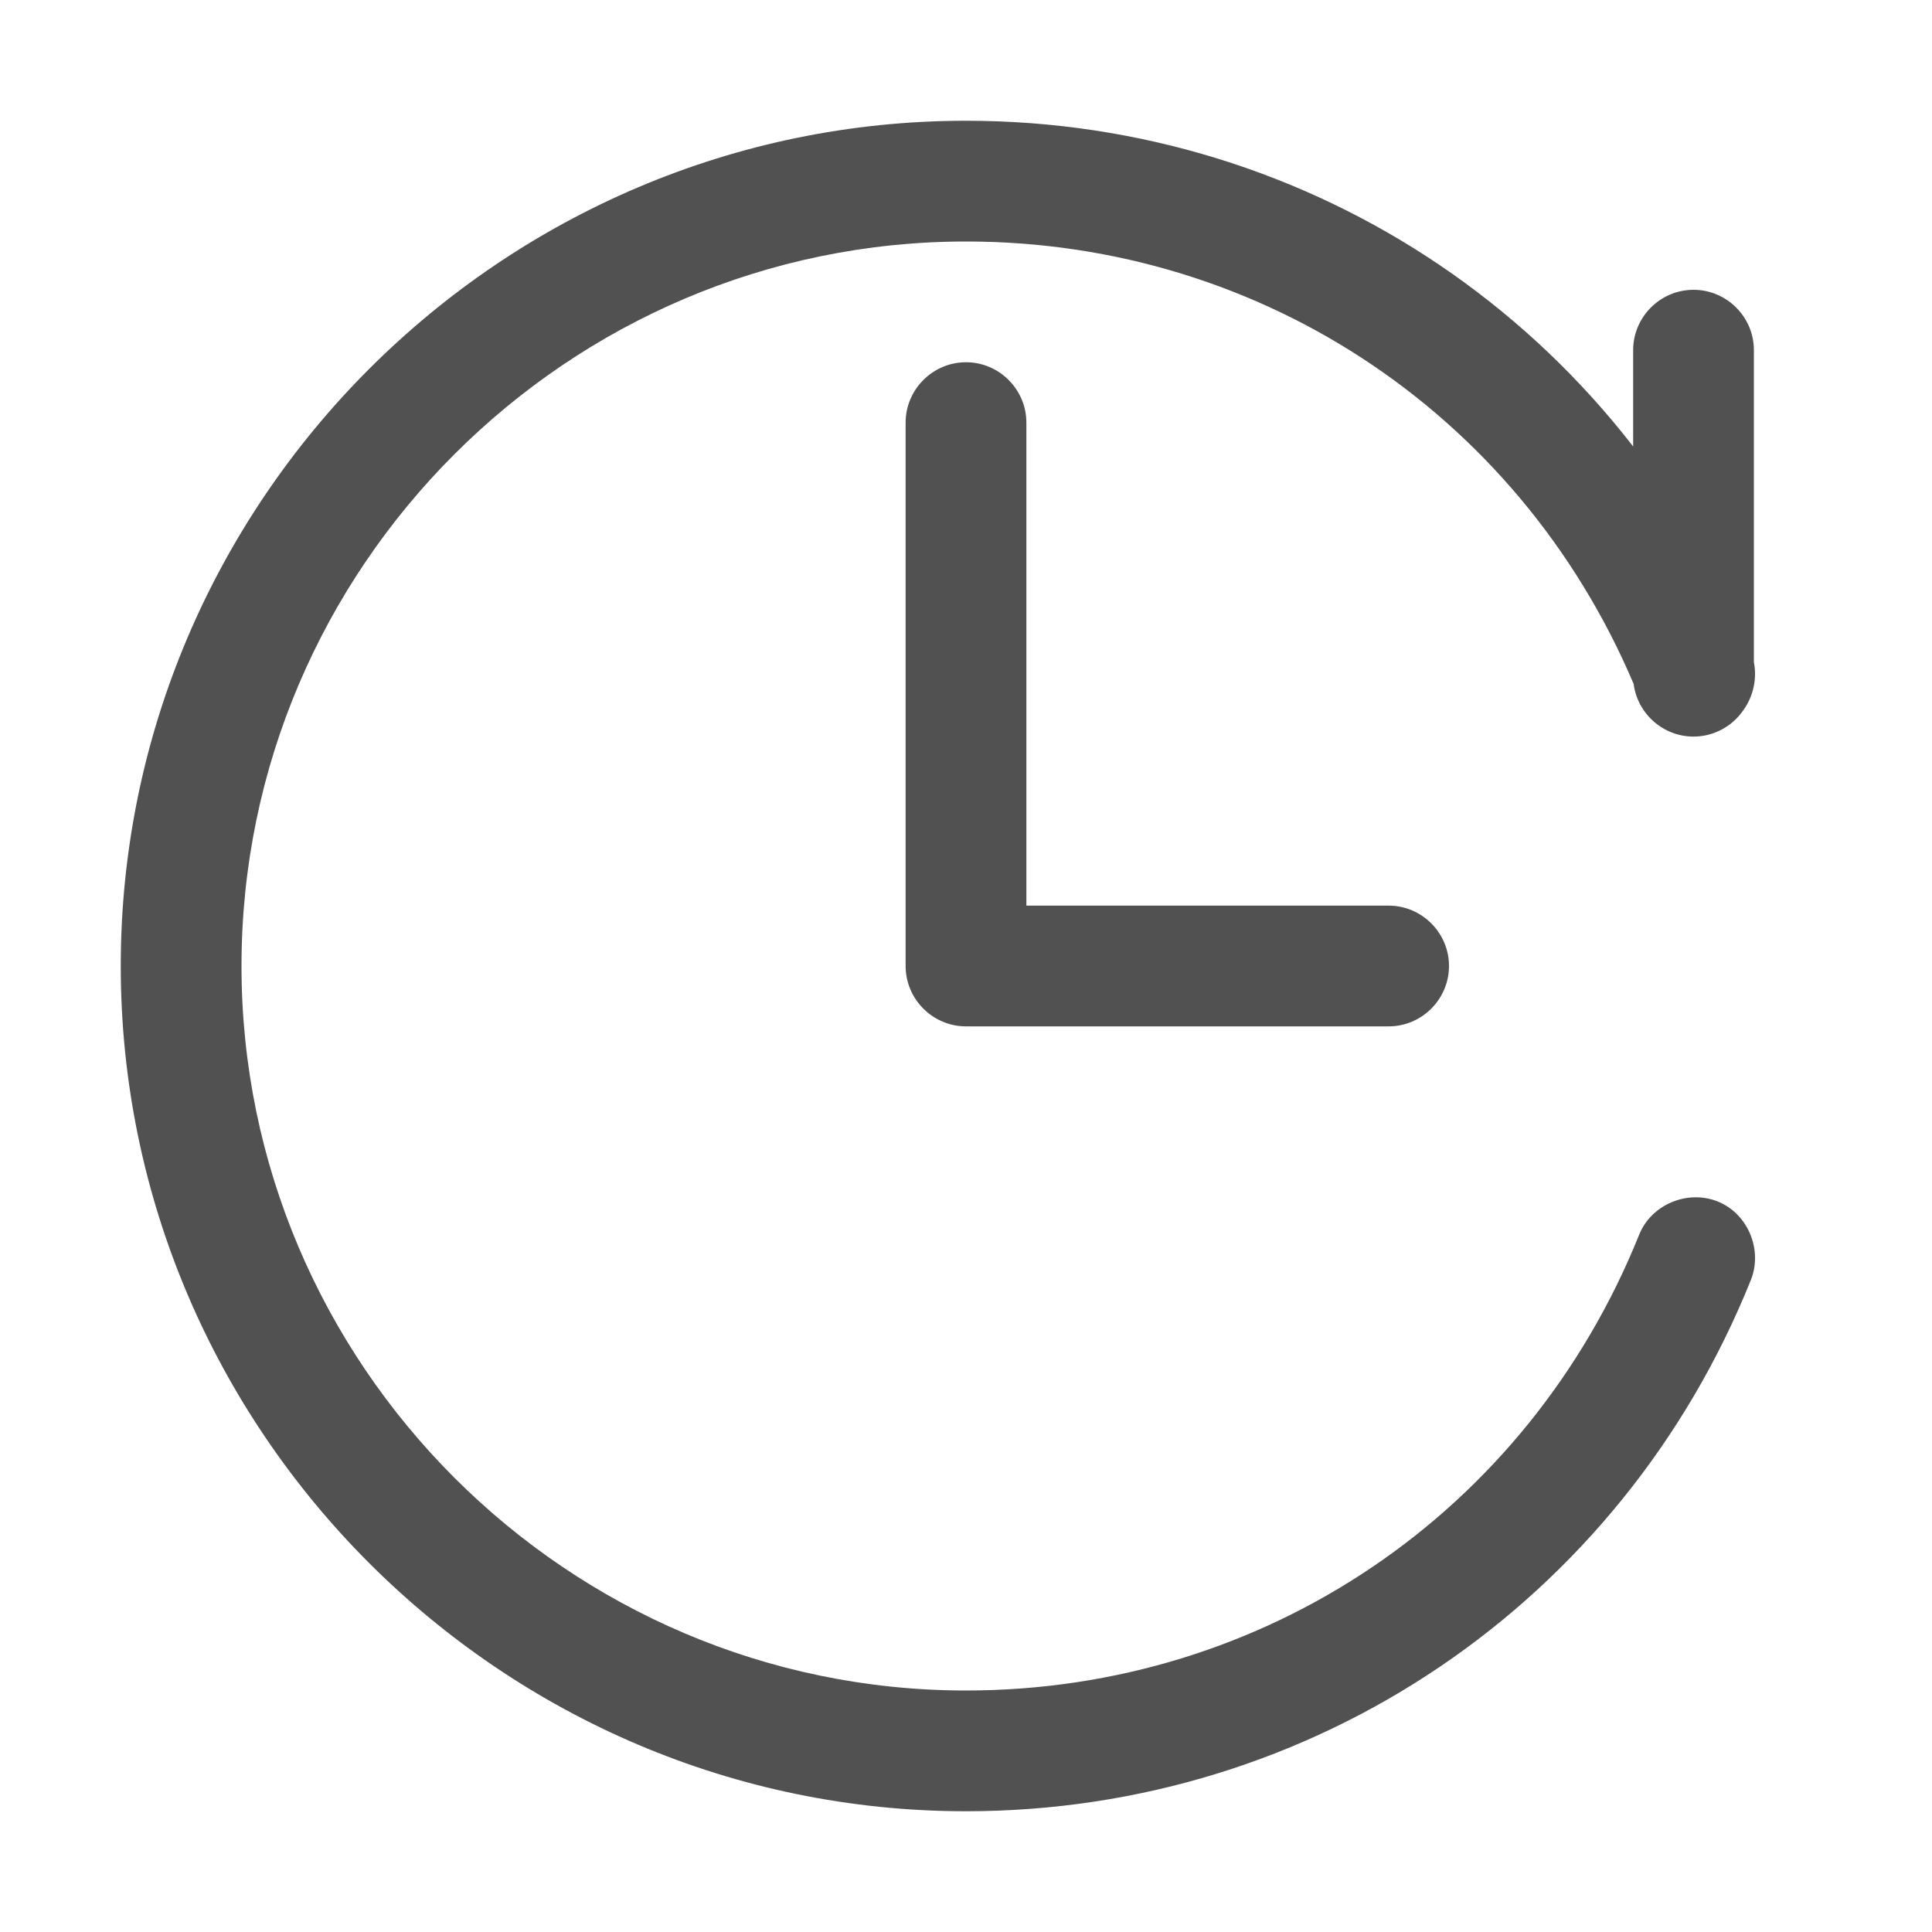
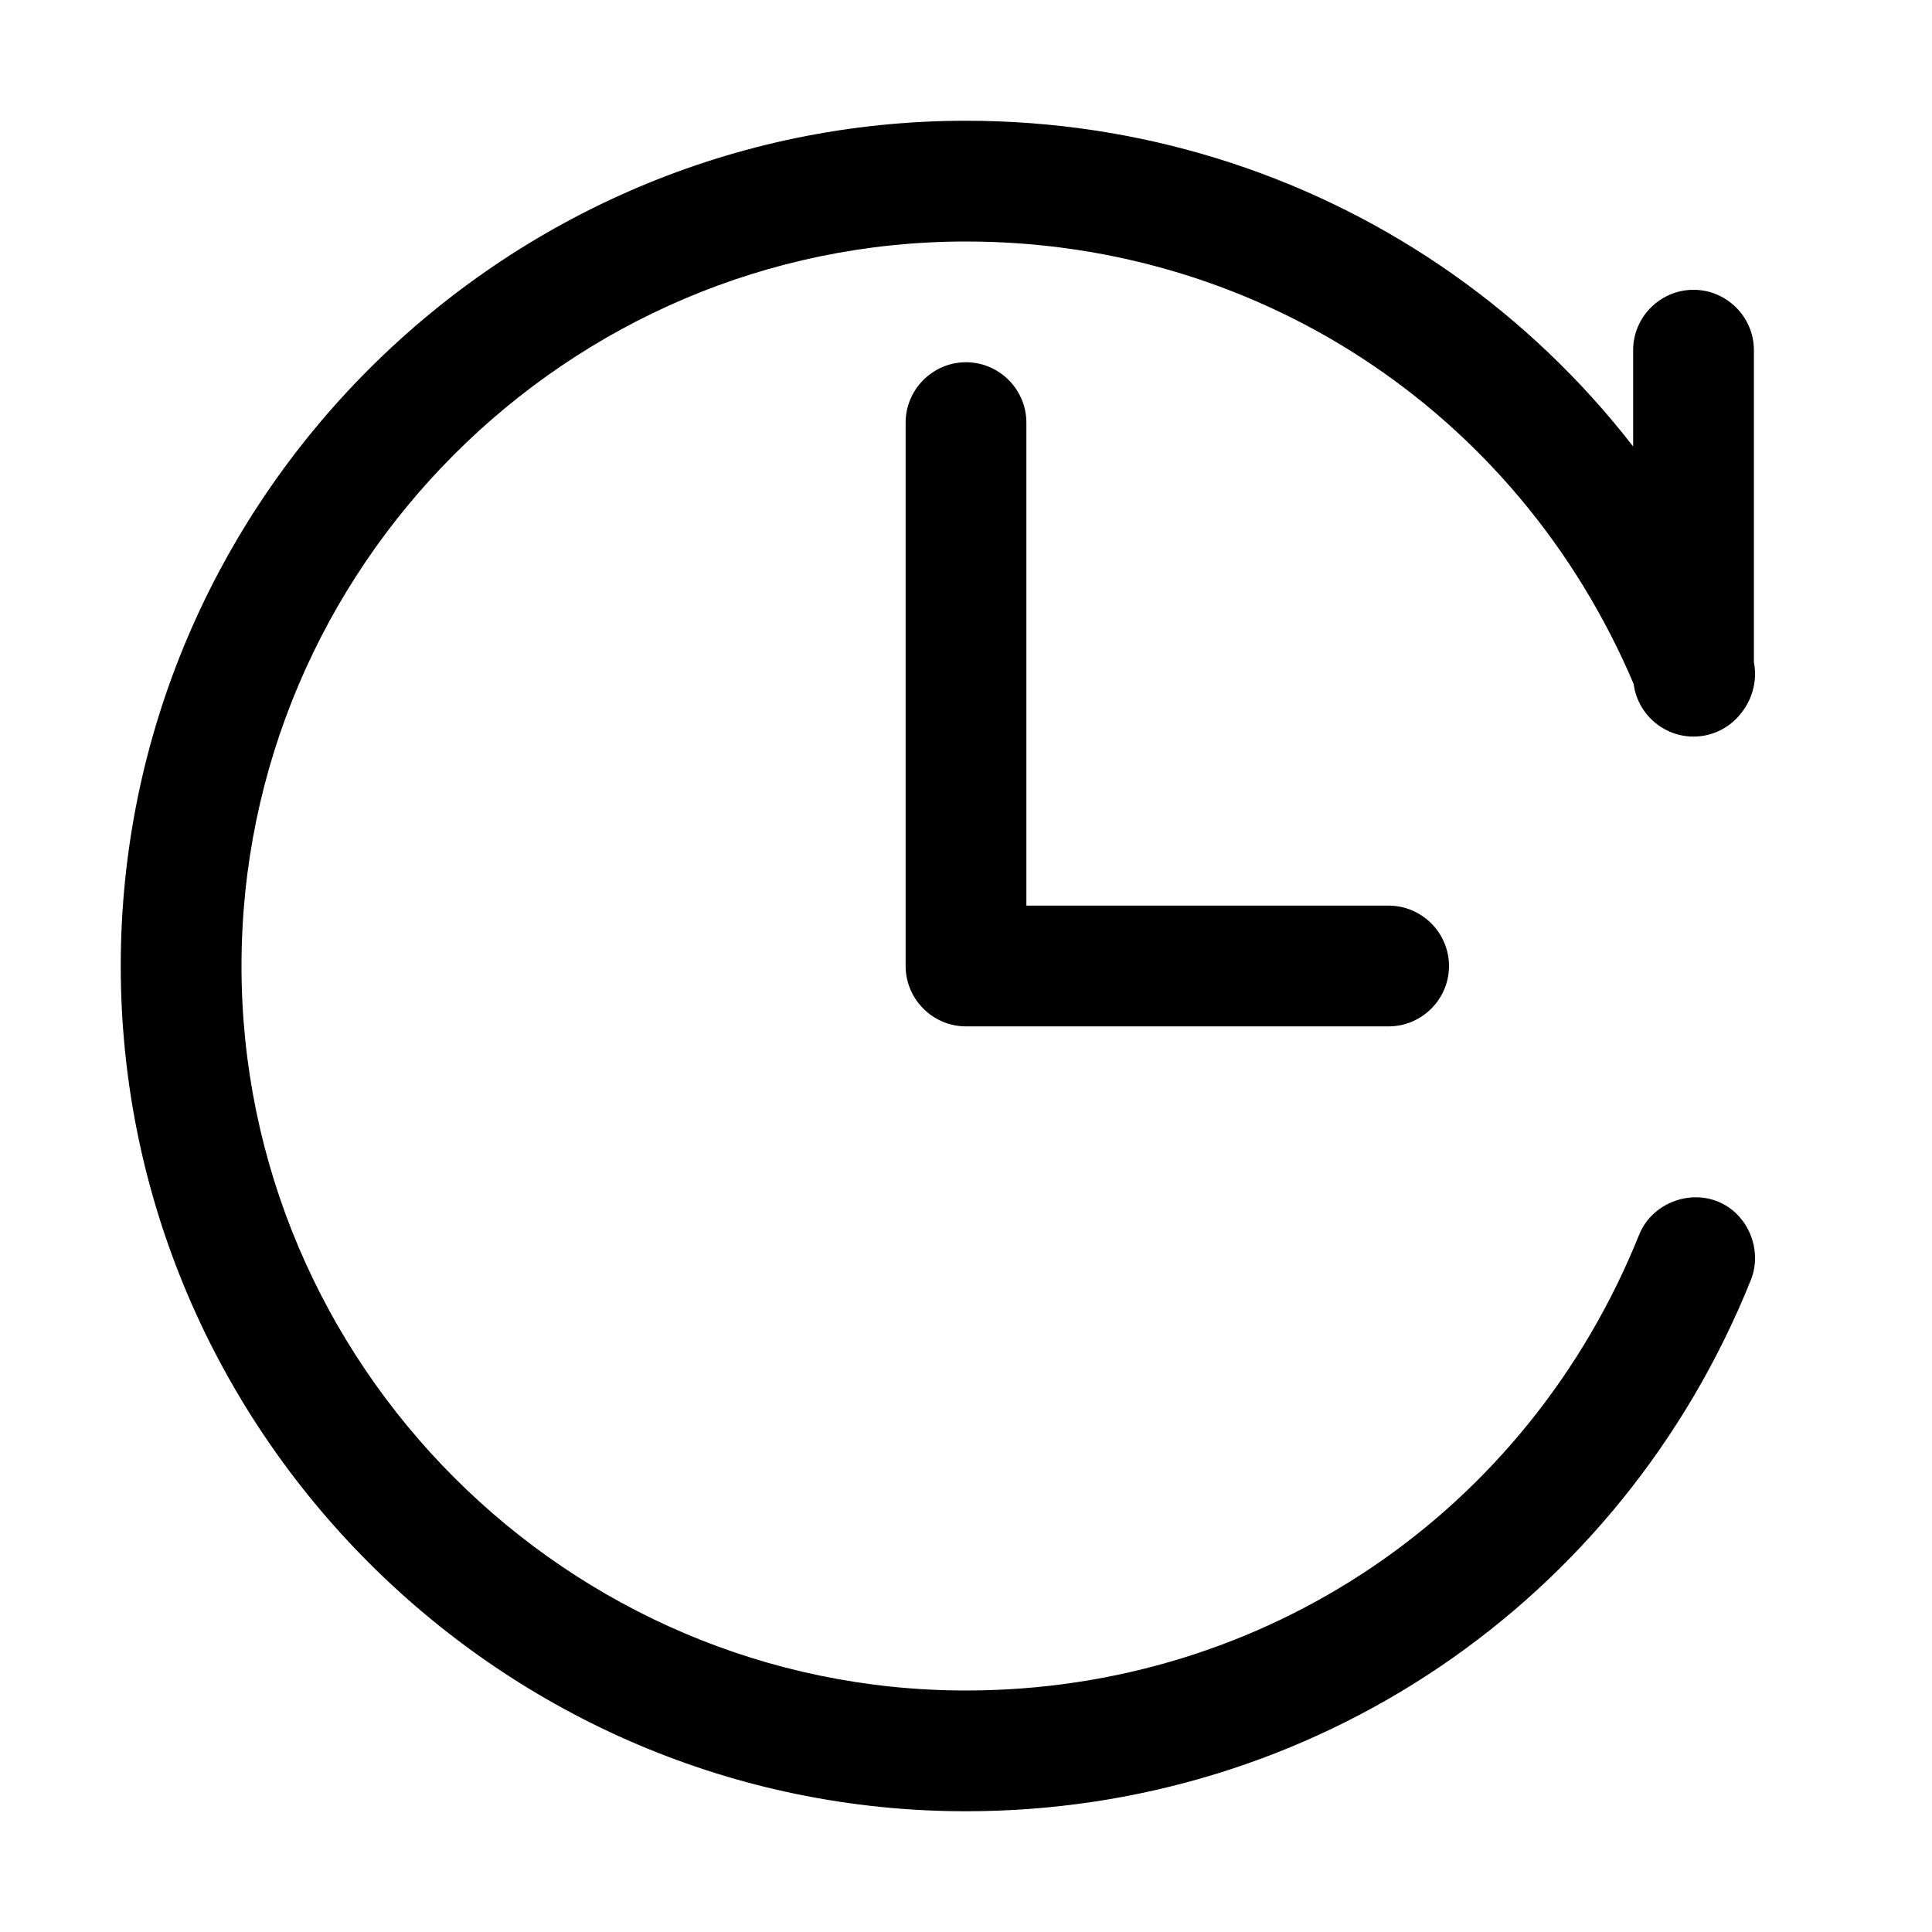
<svg xmlns="http://www.w3.org/2000/svg" t="1734589469165" class="icon" viewBox="0 0 1024 1024" version="1.1" p-id="50355" width="200" height="200">
-   <path d="M736 544H512c-17.6 0-32-14.4-32-32V224c0-17.6 14.4-32 32-32s32 14.4 32 32v256h192c17.6 0 32 14.4 32 32s-14.4 32-32 32z m161.6-153.6c-17.6 0-32-14.4-32-32V185.6c0-17.6 14.4-32 32-32s32 14.4 32 32v172.8c0 17.6-14.4 32-32 32zM512 960C265.6 960 64 758.4 64 512S265.6 64 512 64c184 0 347.2 110.4 416 281.6 6.4 16-1.6 35.2-17.6 41.6-16 6.4-35.2-1.6-41.6-17.6C809.6 222.4 670.4 128 512 128c-211.2 0-384 172.8-384 384s172.8 384 384 384c158.4 0 297.6-94.4 356.8-241.6 6.4-16 25.6-24 41.6-17.6 16 6.4 24 25.6 17.6 41.6C859.2 849.6 696 960 512 960z" fill="#515151" p-id="50356" />
+   <path d="M736 544H512c-17.6 0-32-14.4-32-32V224c0-17.6 14.4-32 32-32s32 14.4 32 32v256h192c17.6 0 32 14.4 32 32s-14.4 32-32 32z m161.6-153.6c-17.6 0-32-14.4-32-32V185.6c0-17.6 14.4-32 32-32s32 14.4 32 32v172.8c0 17.6-14.4 32-32 32zM512 960C265.6 960 64 758.4 64 512S265.6 64 512 64c184 0 347.2 110.4 416 281.6 6.4 16-1.6 35.2-17.6 41.6-16 6.4-35.2-1.6-41.6-17.6C809.6 222.4 670.4 128 512 128c-211.2 0-384 172.8-384 384s172.8 384 384 384c158.4 0 297.6-94.4 356.8-241.6 6.4-16 25.6-24 41.6-17.6 16 6.4 24 25.6 17.6 41.6C859.2 849.6 696 960 512 960z" fill="currentColor" p-id="50356" />
</svg>
